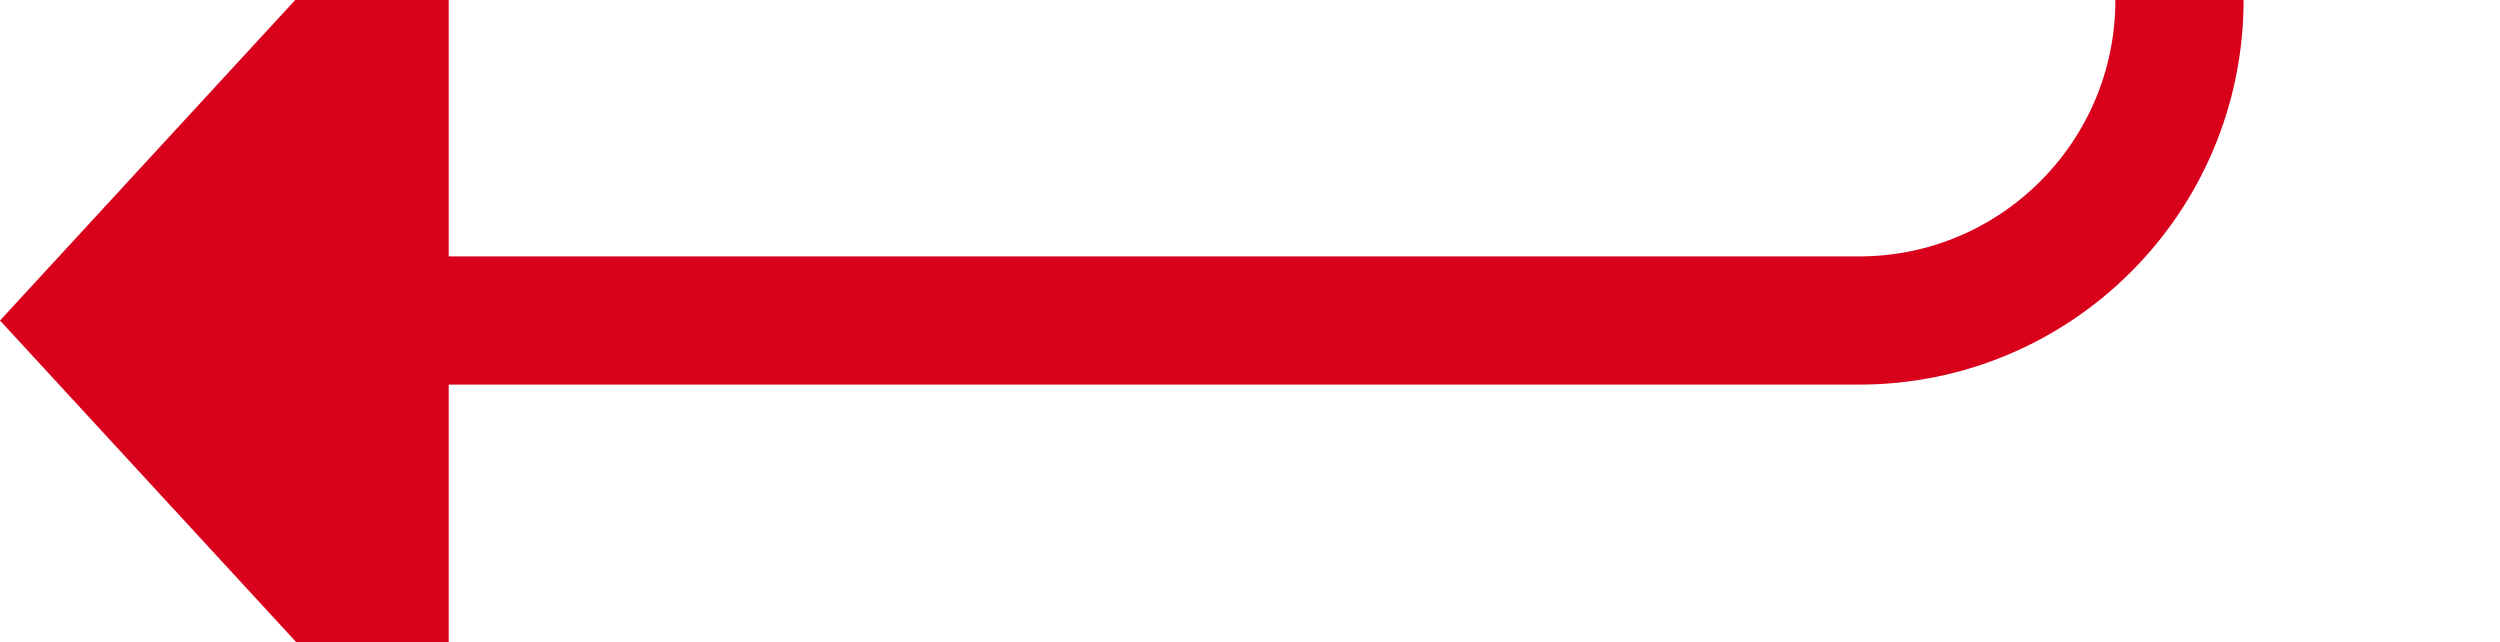
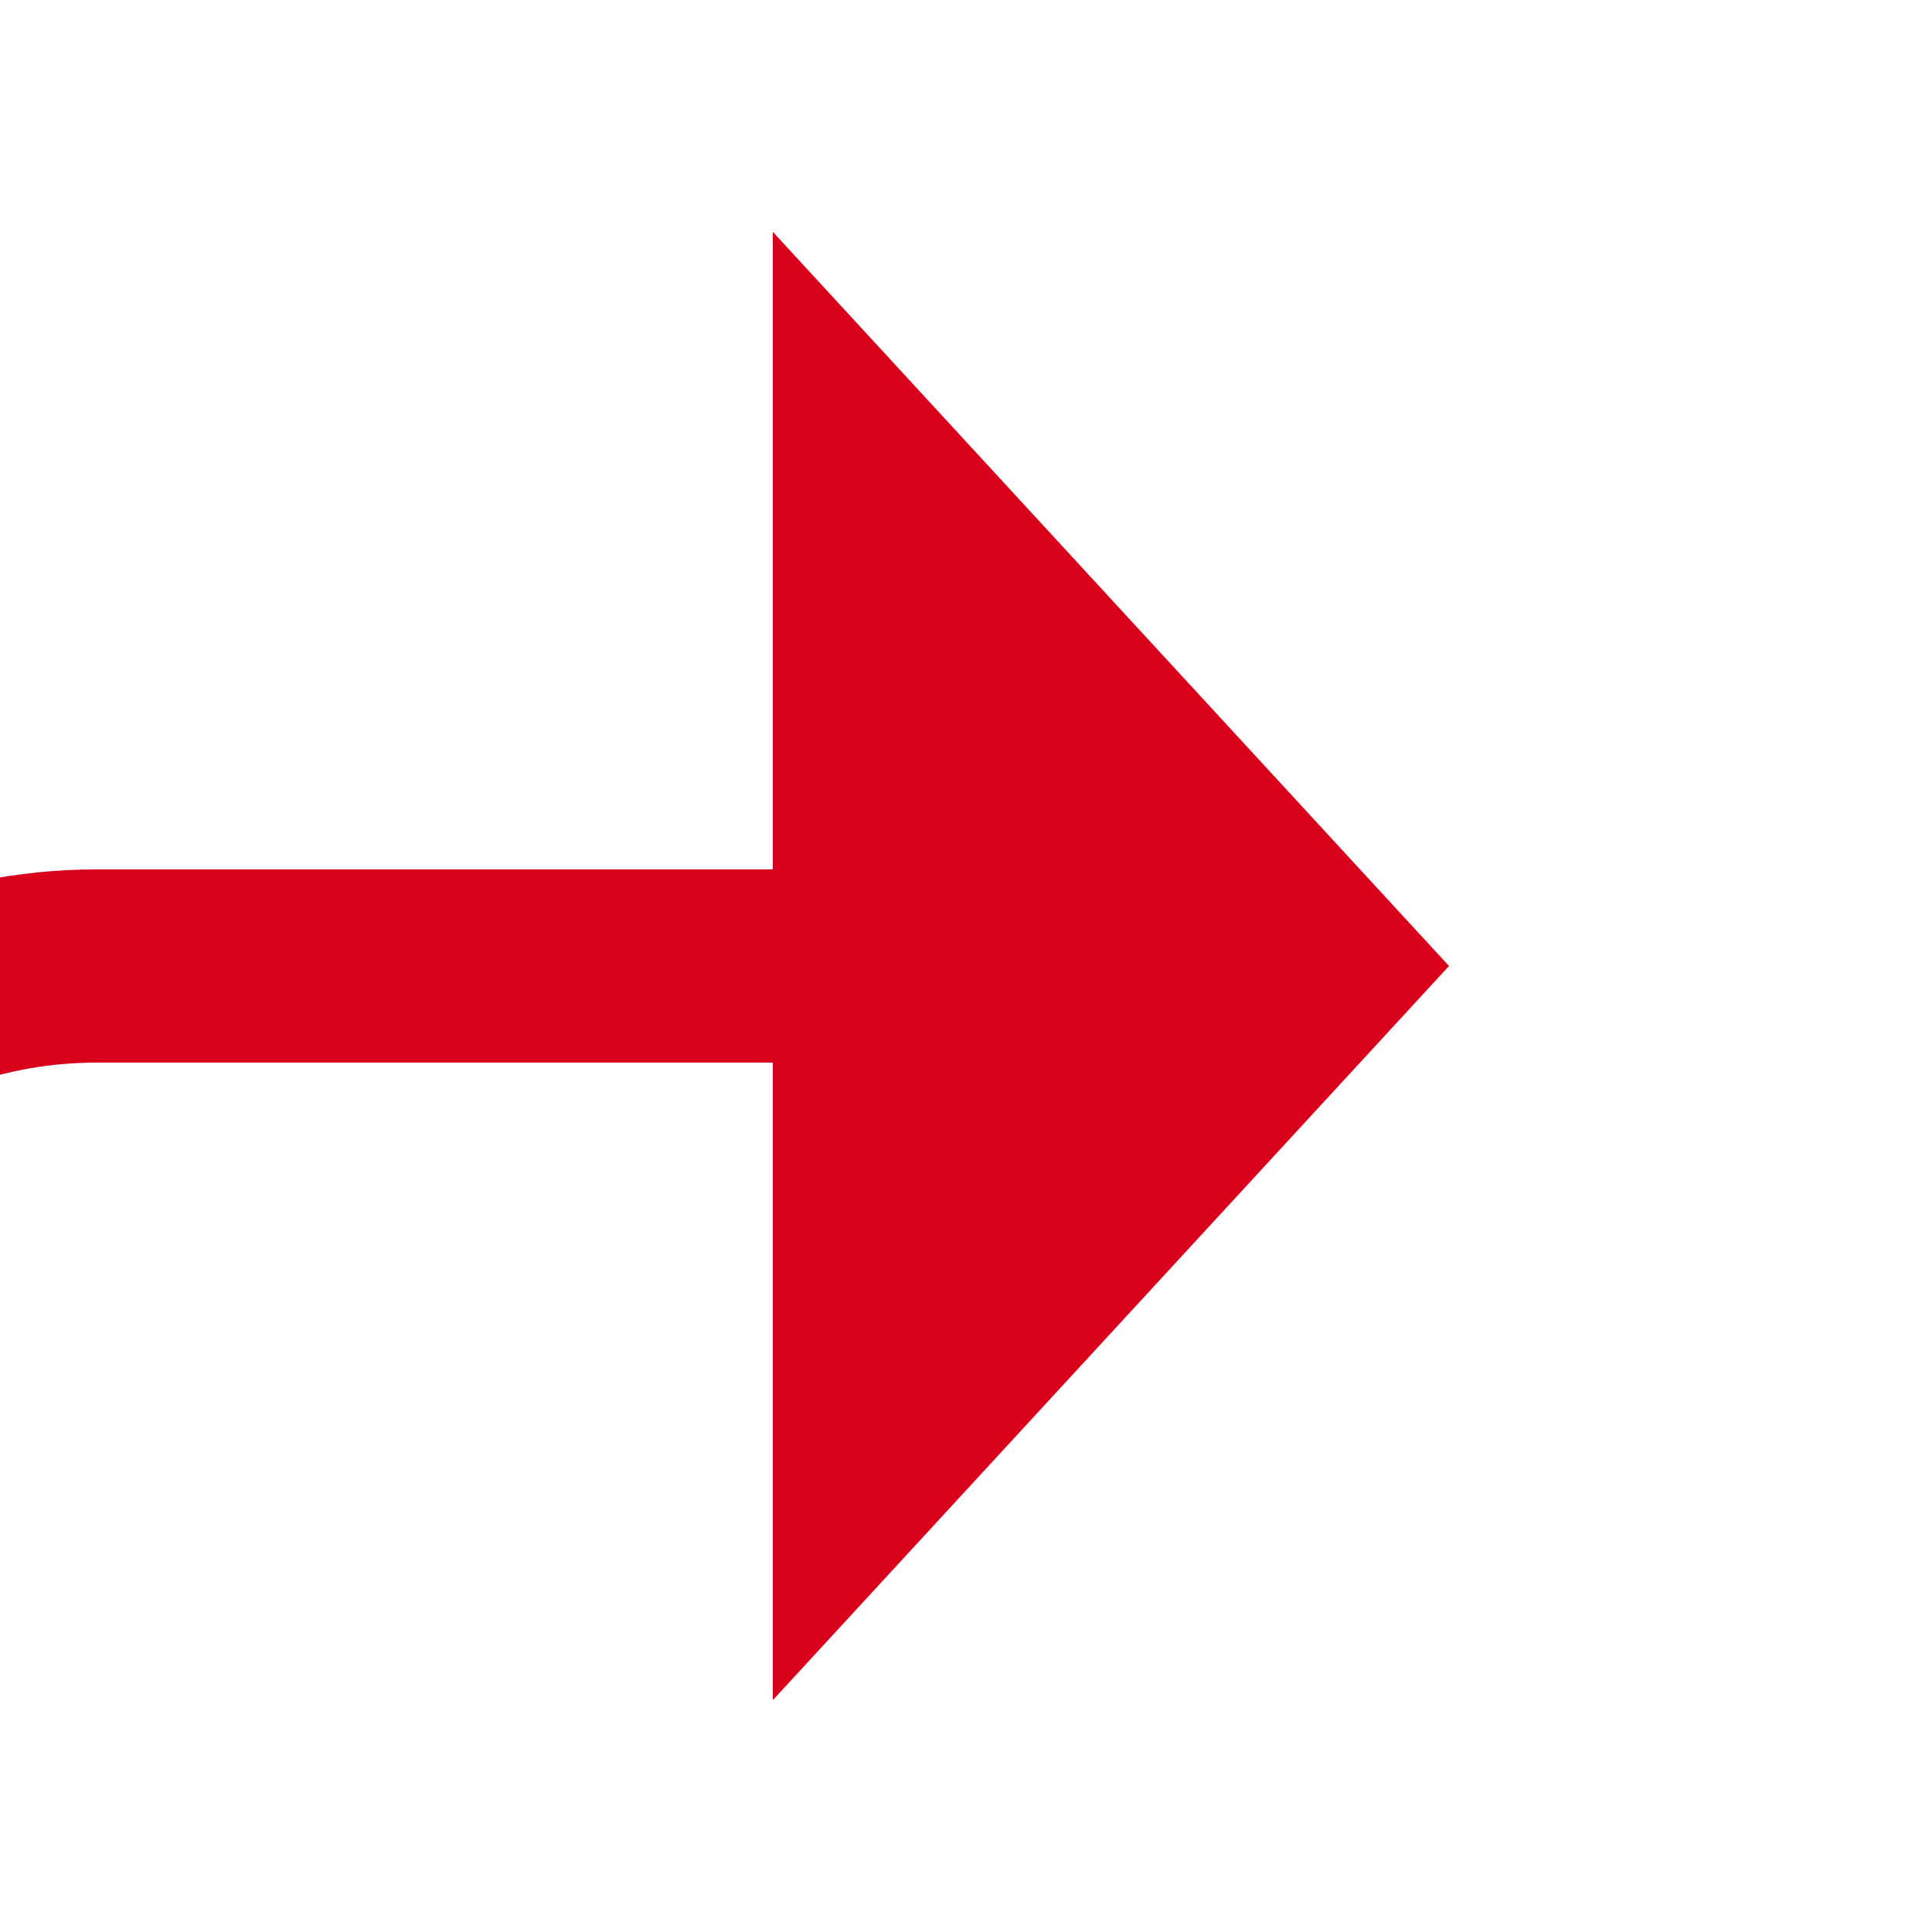
- <svg xmlns="http://www.w3.org/2000/svg" version="1.1" width="39px" height="10px" preserveAspectRatio="xMinYMid meet" viewBox="1276 4521  39 8">
-   <path d="M 1192 3042  L 1192 3215  A 5 5 0 0 0 1197 3220 L 1305 3220  A 5 5 0 0 1 1310 3225 L 1310 4520  A 5 5 0 0 1 1305 4525 L 1282 4525  " stroke-width="2" stroke="#d9001b" fill="none" />
-   <path d="M 1283 4517.4  L 1276 4525  L 1283 4532.6  L 1283 4517.4  Z " fill-rule="nonzero" fill="#d9001b" stroke="none" />
+ <svg xmlns="http://www.w3.org/2000/svg" version="1.1" width="20px" height="20px" preserveAspectRatio="xMinYMid meet" viewBox="314 6214  20 18">
+   <path d="M 257 6367  L 305 6367  A 5 5 0 0 0 310 6362 L 310 6228  A 5 5 0 0 1 315 6223 L 323 6223  " stroke-width="2" stroke="#d9001b" fill="none" />
+   <path d="M 322 6230.6  L 329 6223  L 322 6215.4  L 322 6230.6  Z " fill-rule="nonzero" fill="#d9001b" stroke="none" />
</svg>
